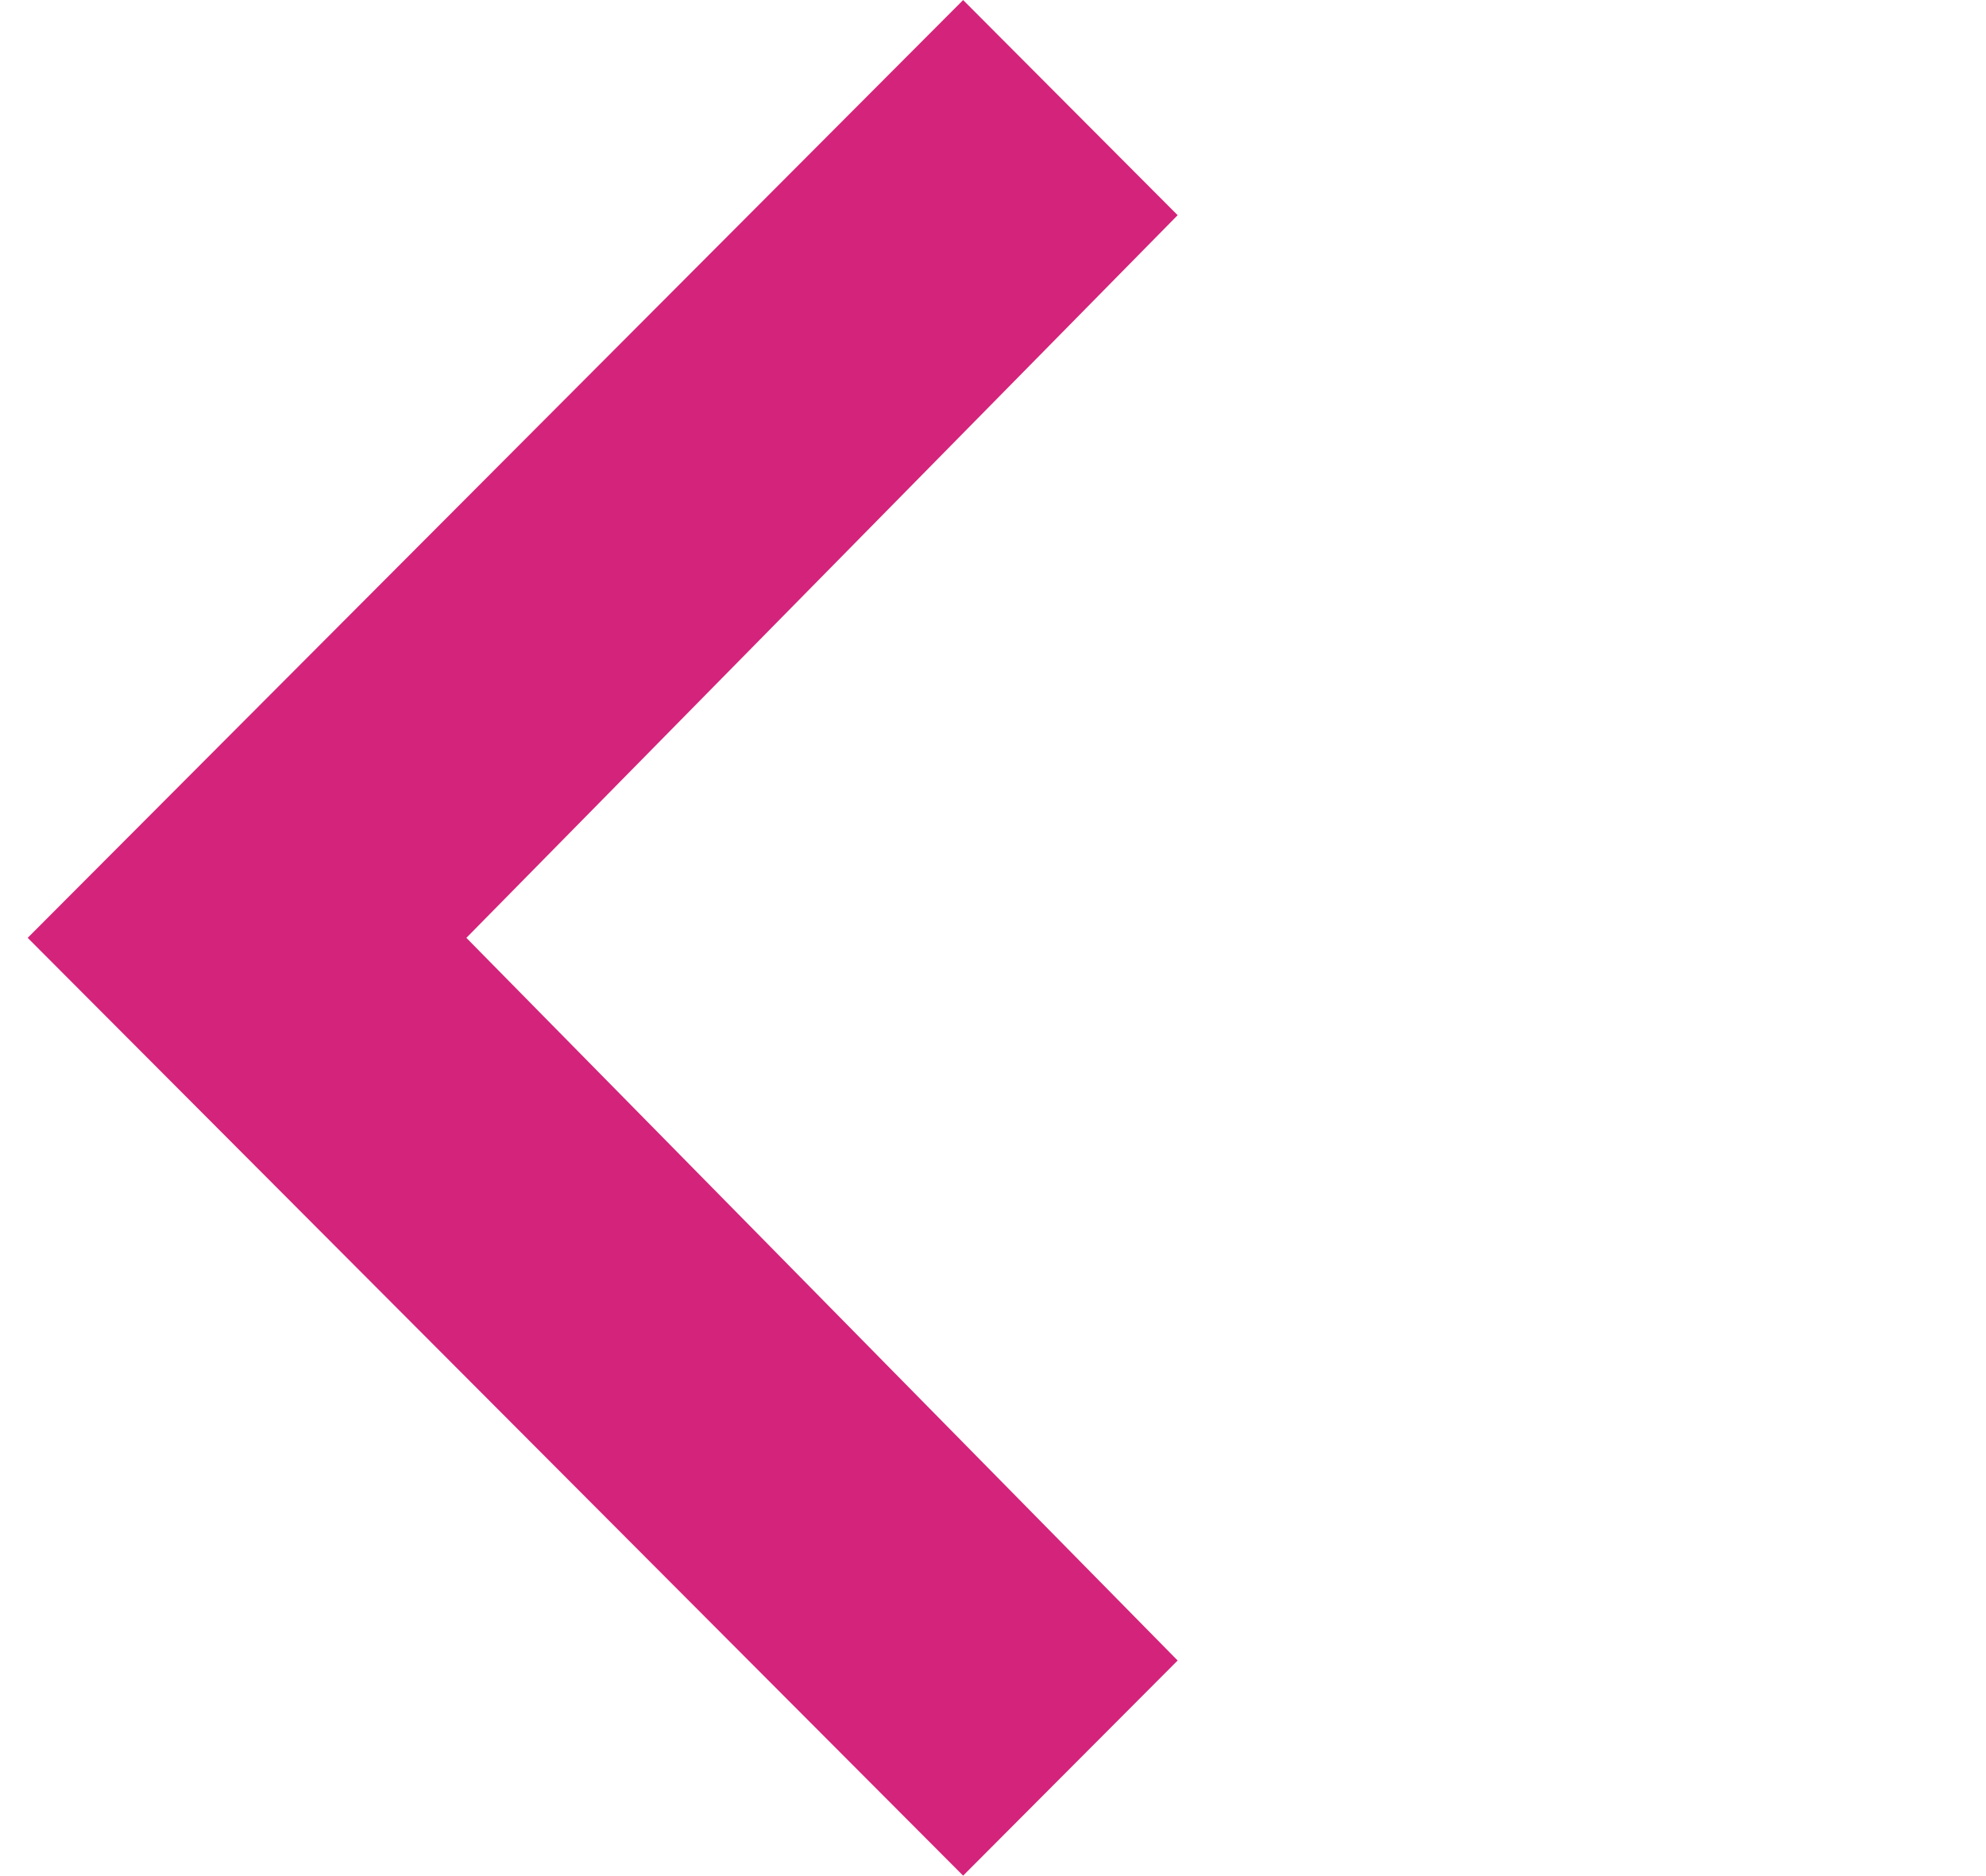
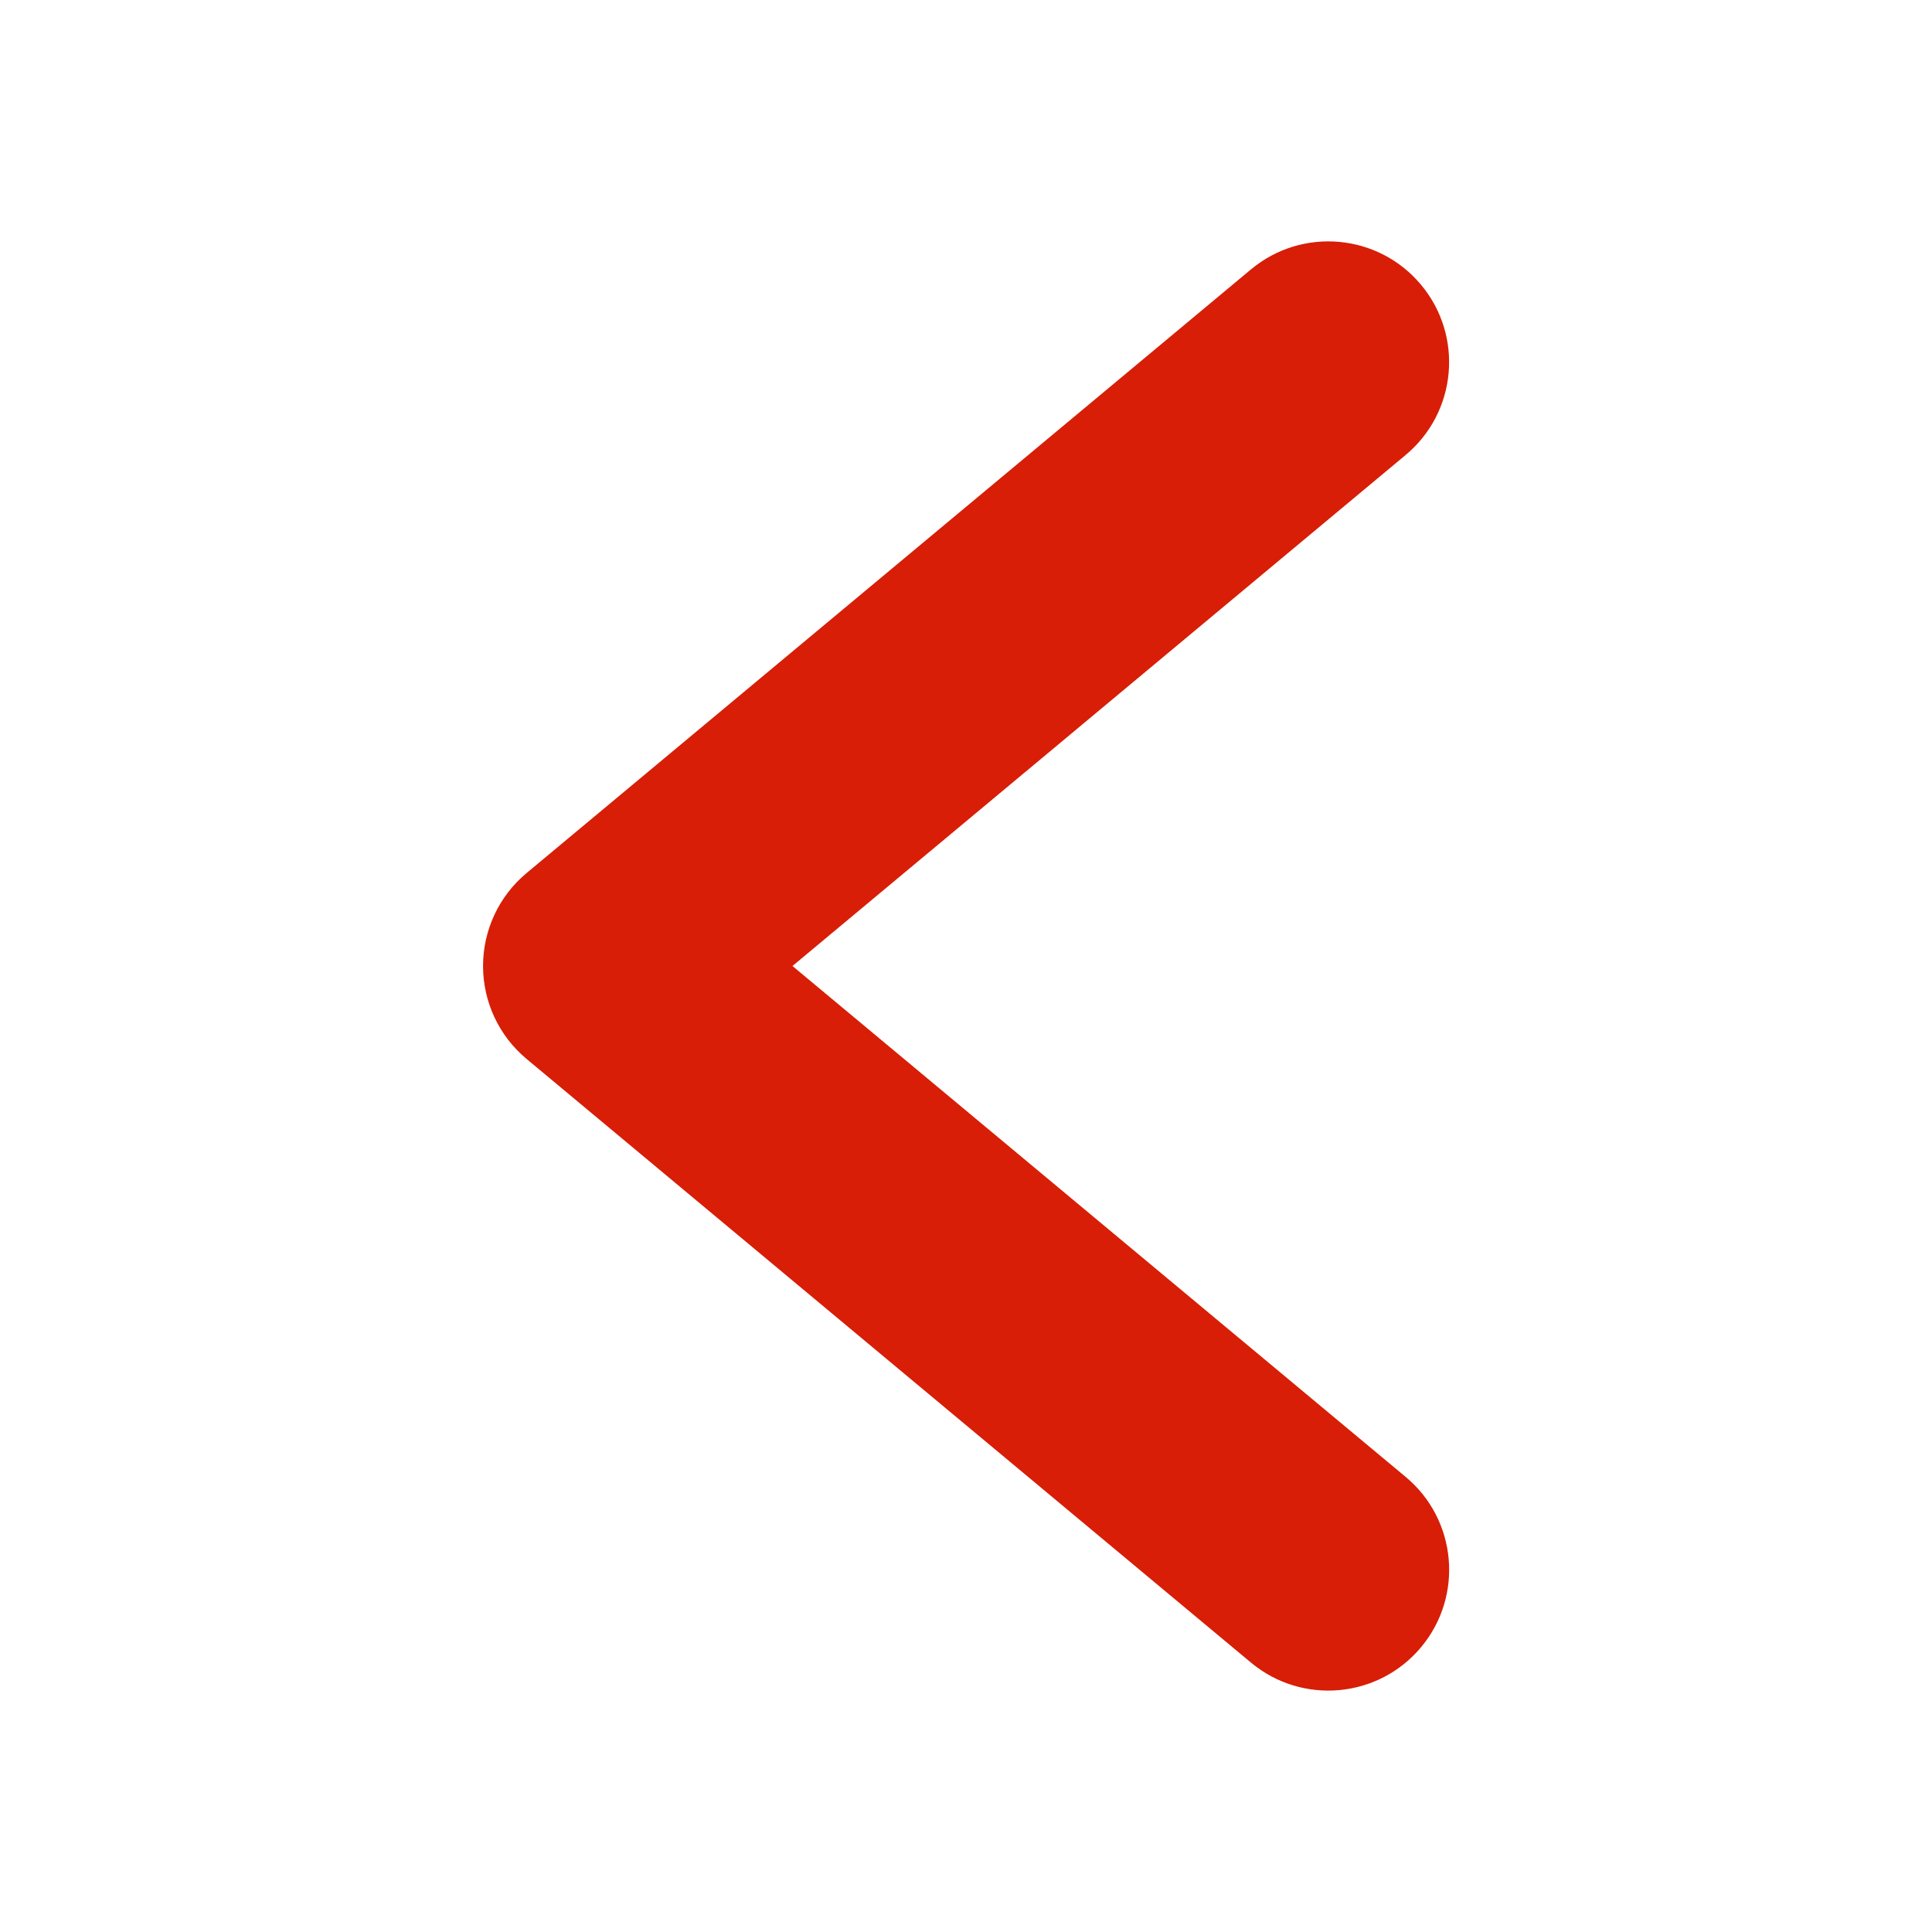
- <svg xmlns="http://www.w3.org/2000/svg" t="1541156161463" class="icon" style="" viewBox="0 0 1084 1024" version="1.1" p-id="1086" width="211.719" height="200">
+ <svg xmlns="http://www.w3.org/2000/svg" t="1607070557416" class="icon" viewBox="0 0 1024 1024" version="1.1" p-id="5033" width="200" height="200">
  <defs>
    <style type="text/css" />
  </defs>
-   <path d="M254.555 512 642.784 117.48 525.695 0.03 15.11 512 525.695 1023.97 642.784 906.52Z" p-id="1087" fill="#d4237a" />
+   <path d="M420.032 512l324.992-270.848a64 64 0 0 0-81.984-98.368l-384 320a64.128 64.128 0 0 0 0 98.432l384 320a64 64 0 0 0 81.984-98.432z" p-id="5034" fill="#d81e06" />
</svg>
